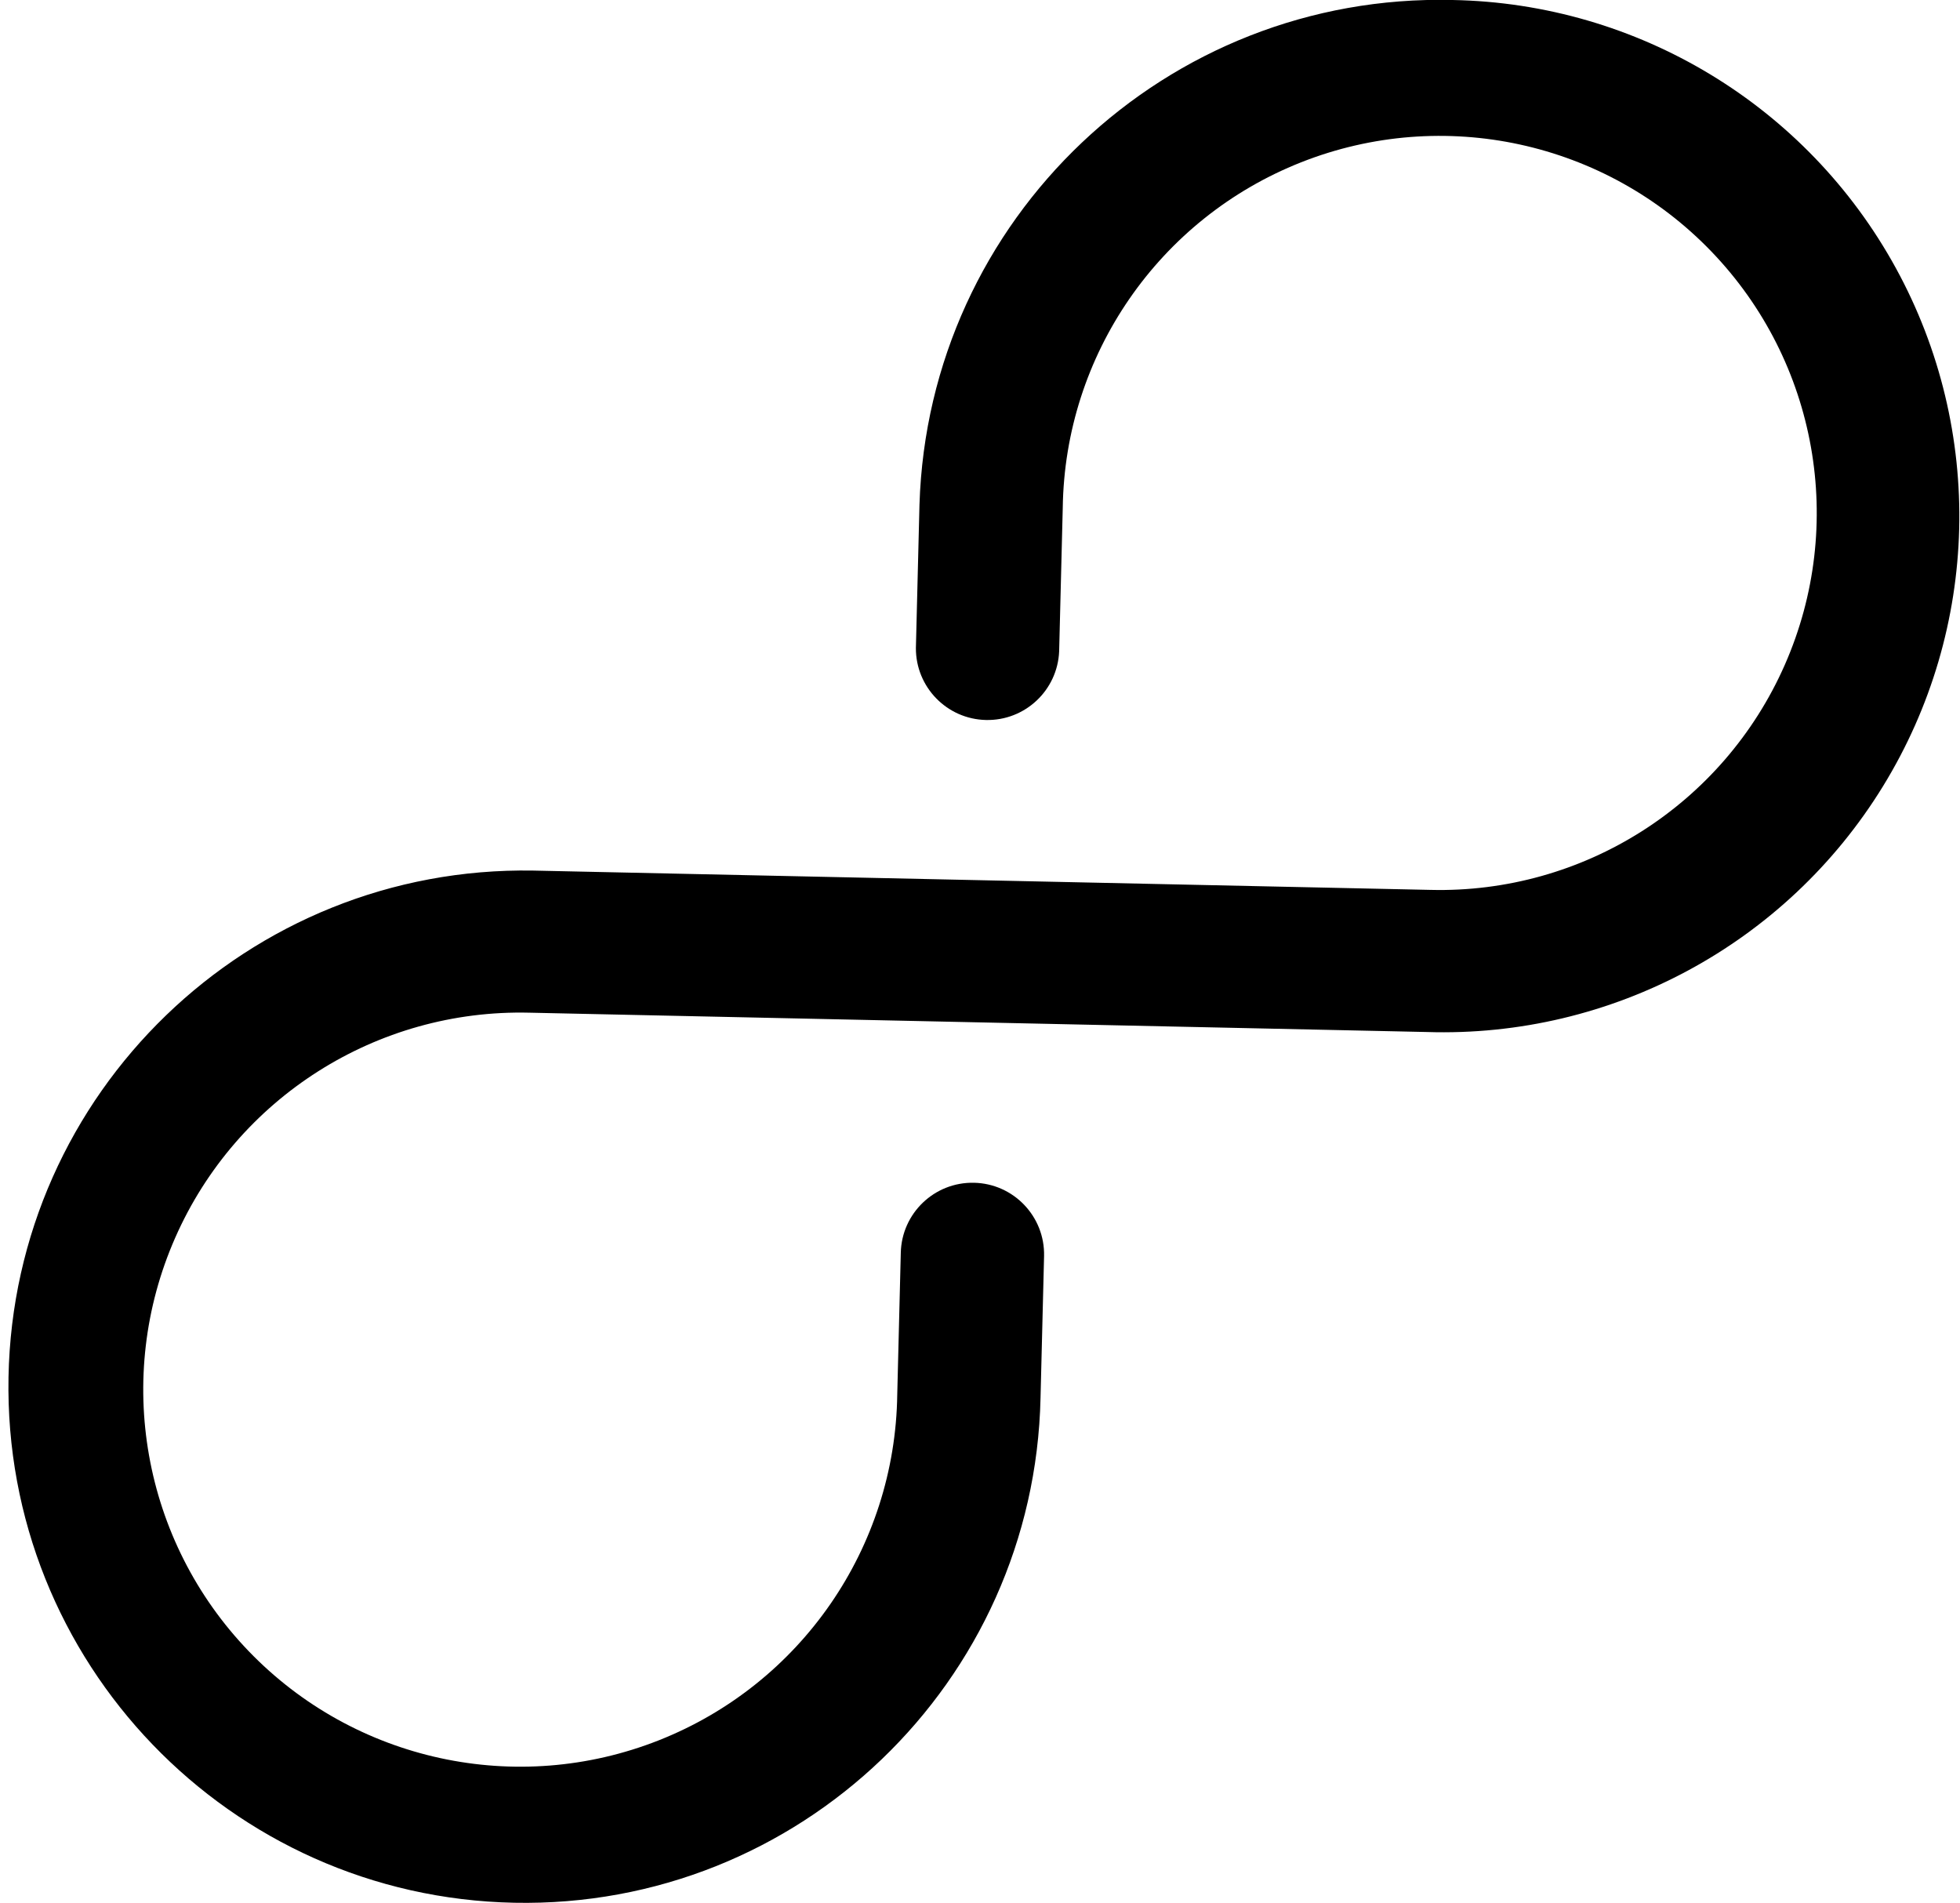
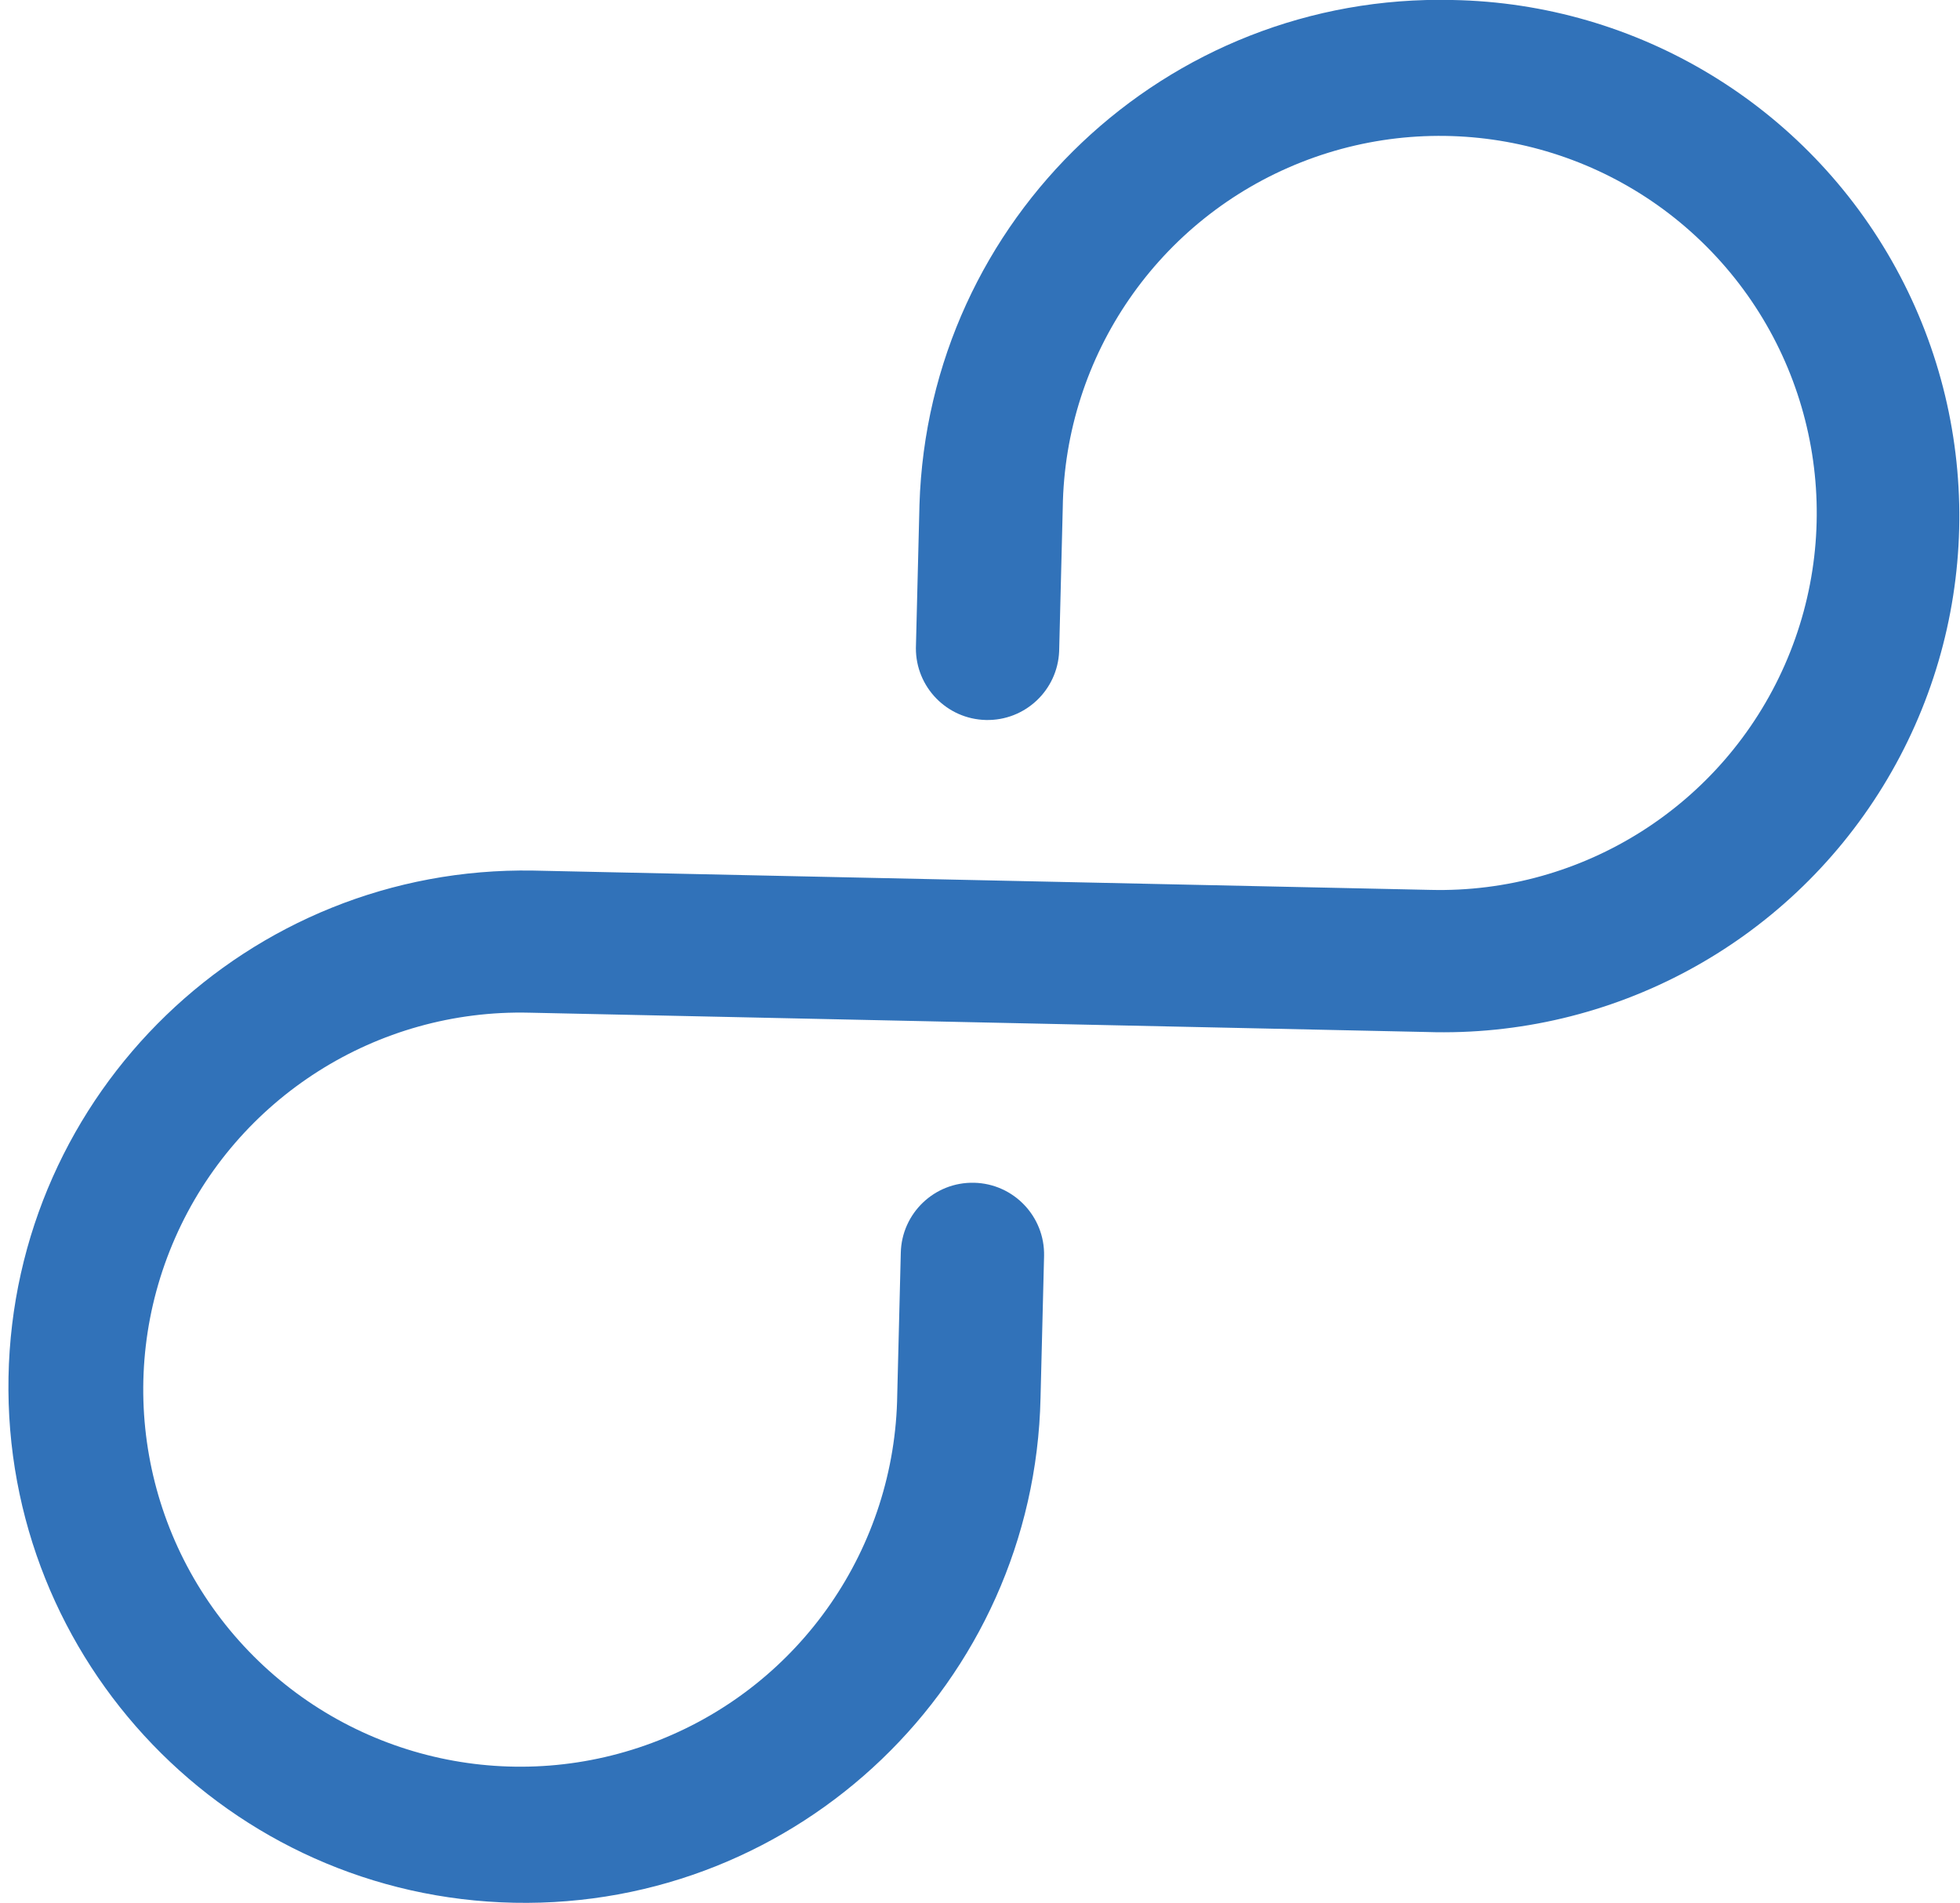
<svg xmlns="http://www.w3.org/2000/svg" width="68" height="66">
-   <path d="M335.393,1081a18.072,18.072,0,0,0-18.493,17.51l-0.124,4.97a2.486,2.486,0,0,0,4.97.11l0.125-4.97a13.08,13.08,0,1,1,12.752,13.25l-31.123-.67a17.906,17.906,0,1,0,17.6,18.29l0.123-4.92a2.486,2.486,0,0,0-4.971-.11l-0.123,4.92a13.08,13.08,0,1,1-12.752-13.25l31.123,0.67A17.906,17.906,0,1,0,335.393,1081Z" transform="translate(-285 -1081)" />
+   <defs>
+     <style>
+       .cls-1 {
+         fill: #3172b9;
+         fill-rule: evenodd;
+       }
+     </style>
+   </defs>
+   <path id="what-1" class="cls-1" d="M335.393,1081a18.072,18.072,0,0,0-18.493,17.51l-0.124,4.97a2.486,2.486,0,0,0,4.97.11l0.125-4.97a13.08,13.08,0,1,1,12.752,13.25l-31.123-.67a17.906,17.906,0,1,0,17.6,18.29l0.123-4.92a2.486,2.486,0,0,0-4.971-.11l-0.123,4.92a13.08,13.08,0,1,1-12.752-13.25l31.123,0.67A17.906,17.906,0,1,0,335.393,1081Z" transform="translate(-285 -1081)" />
</svg>
